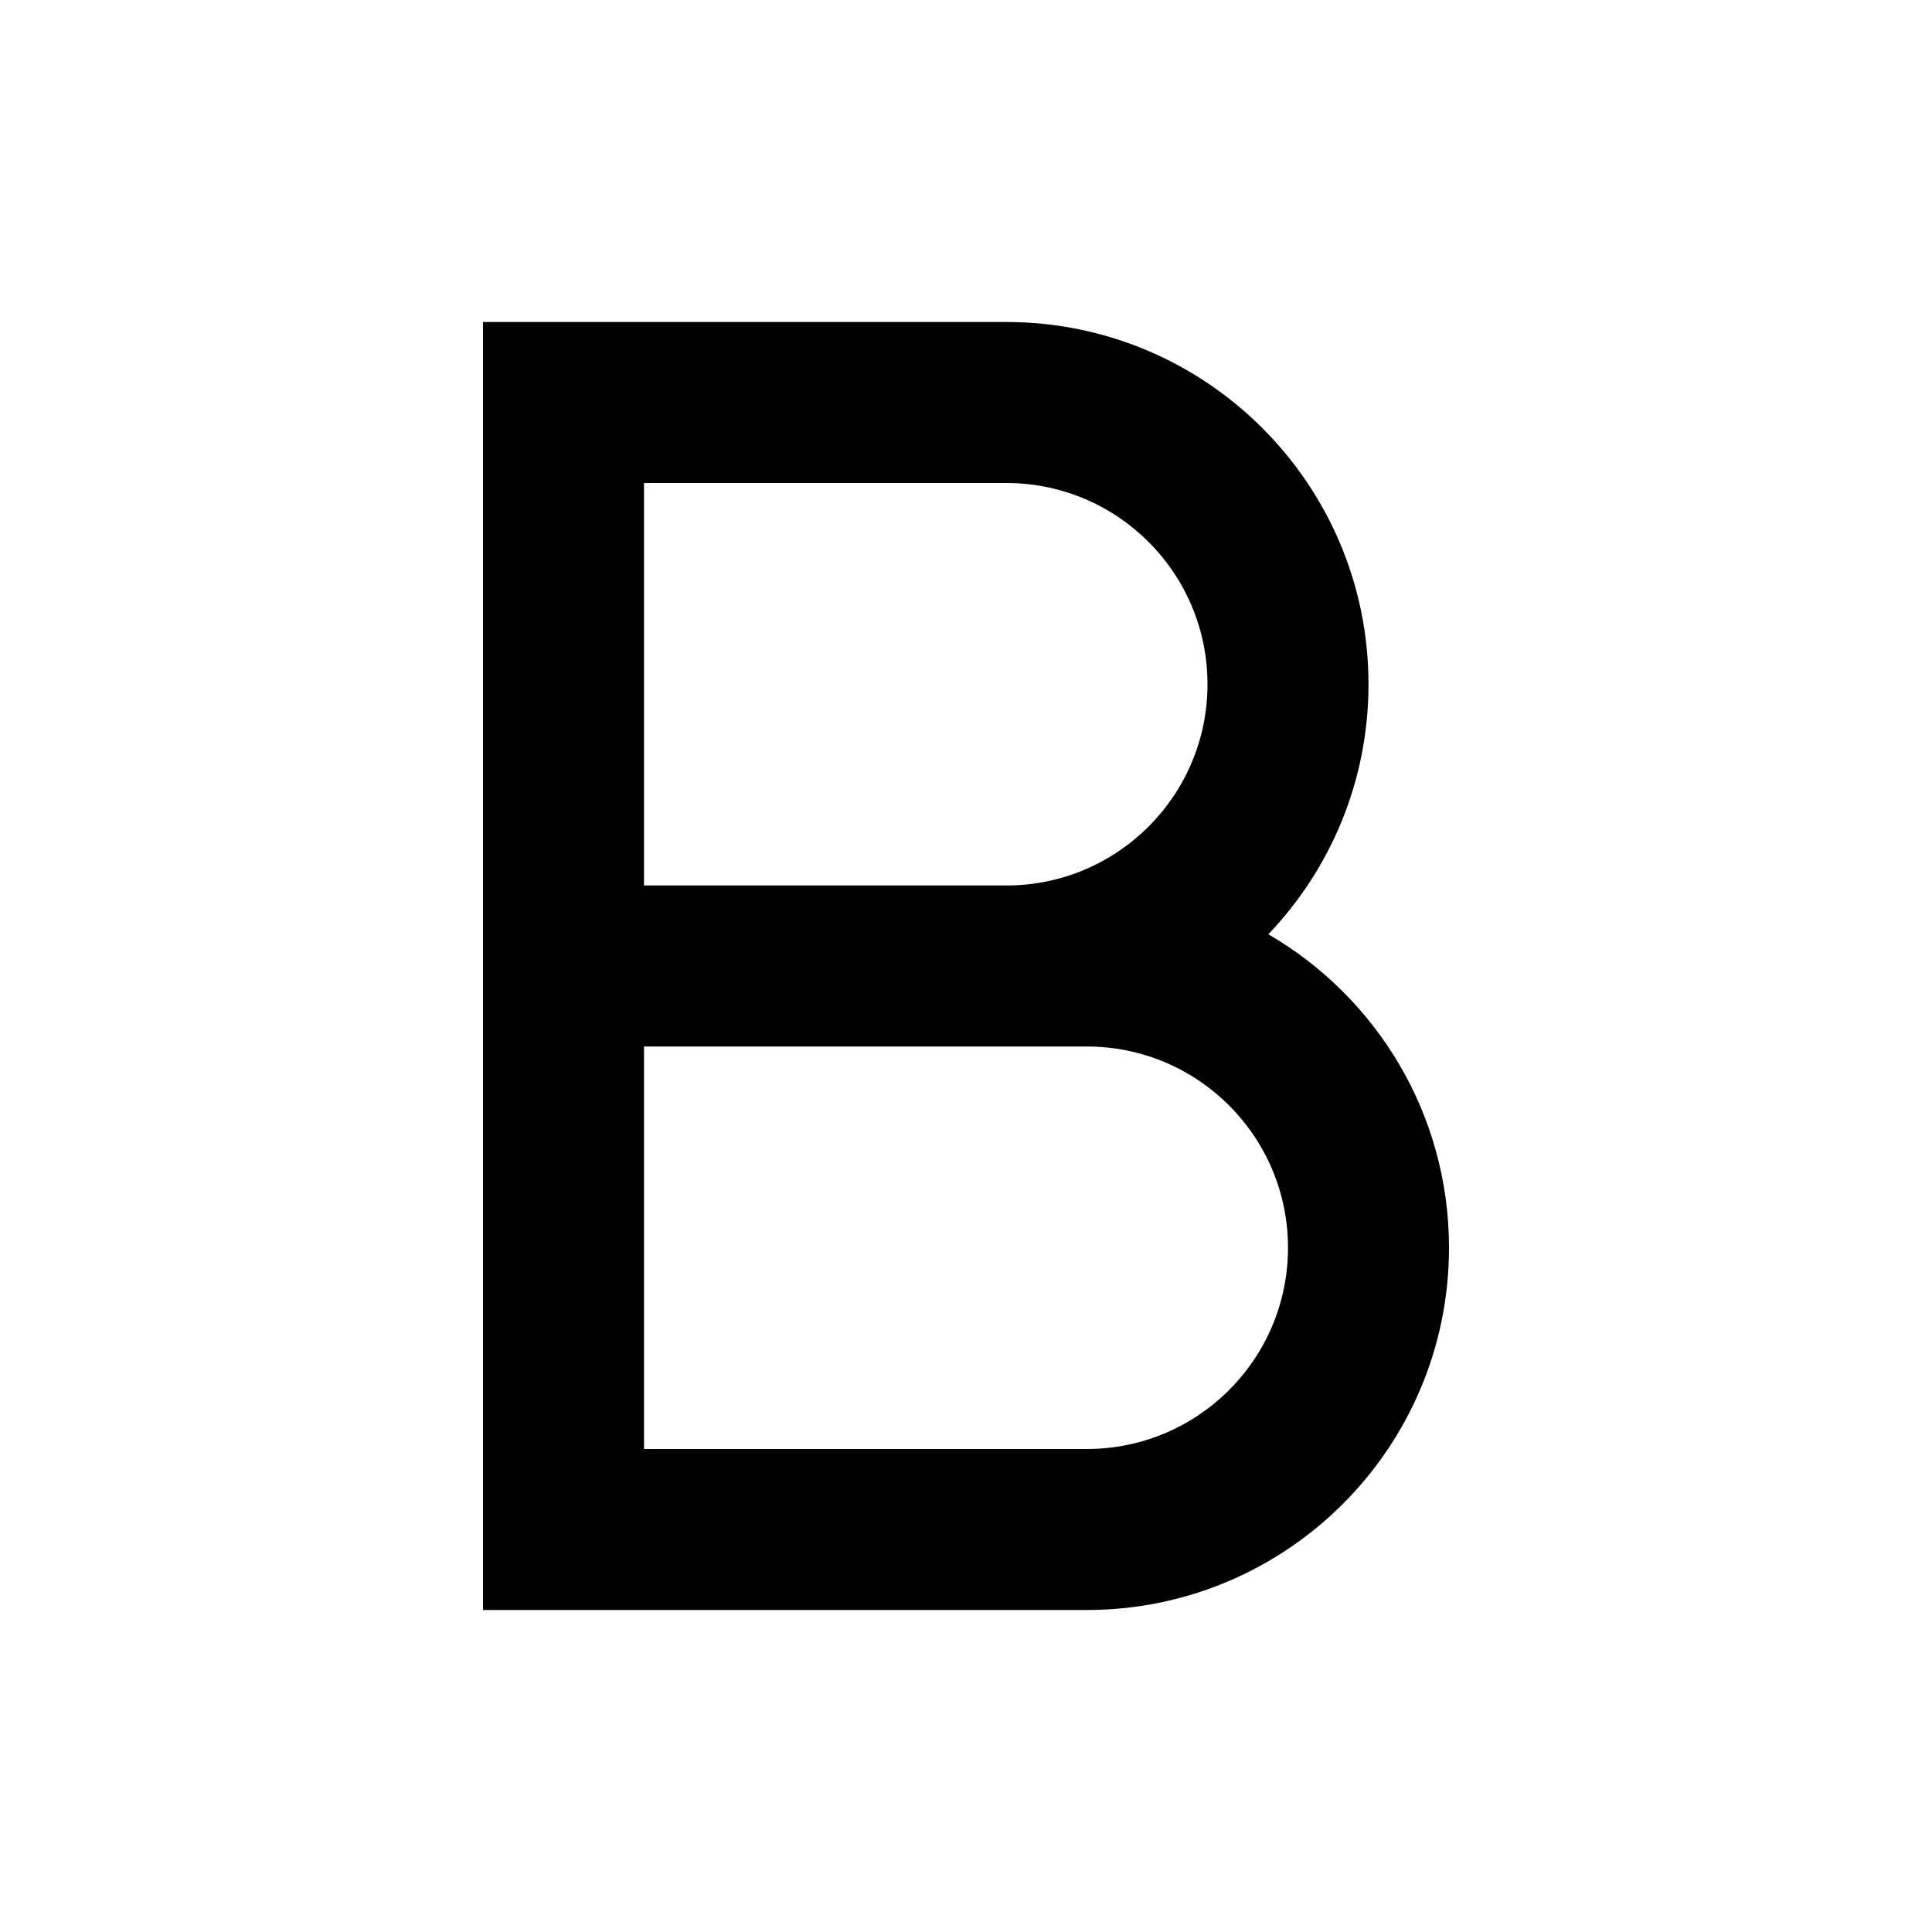
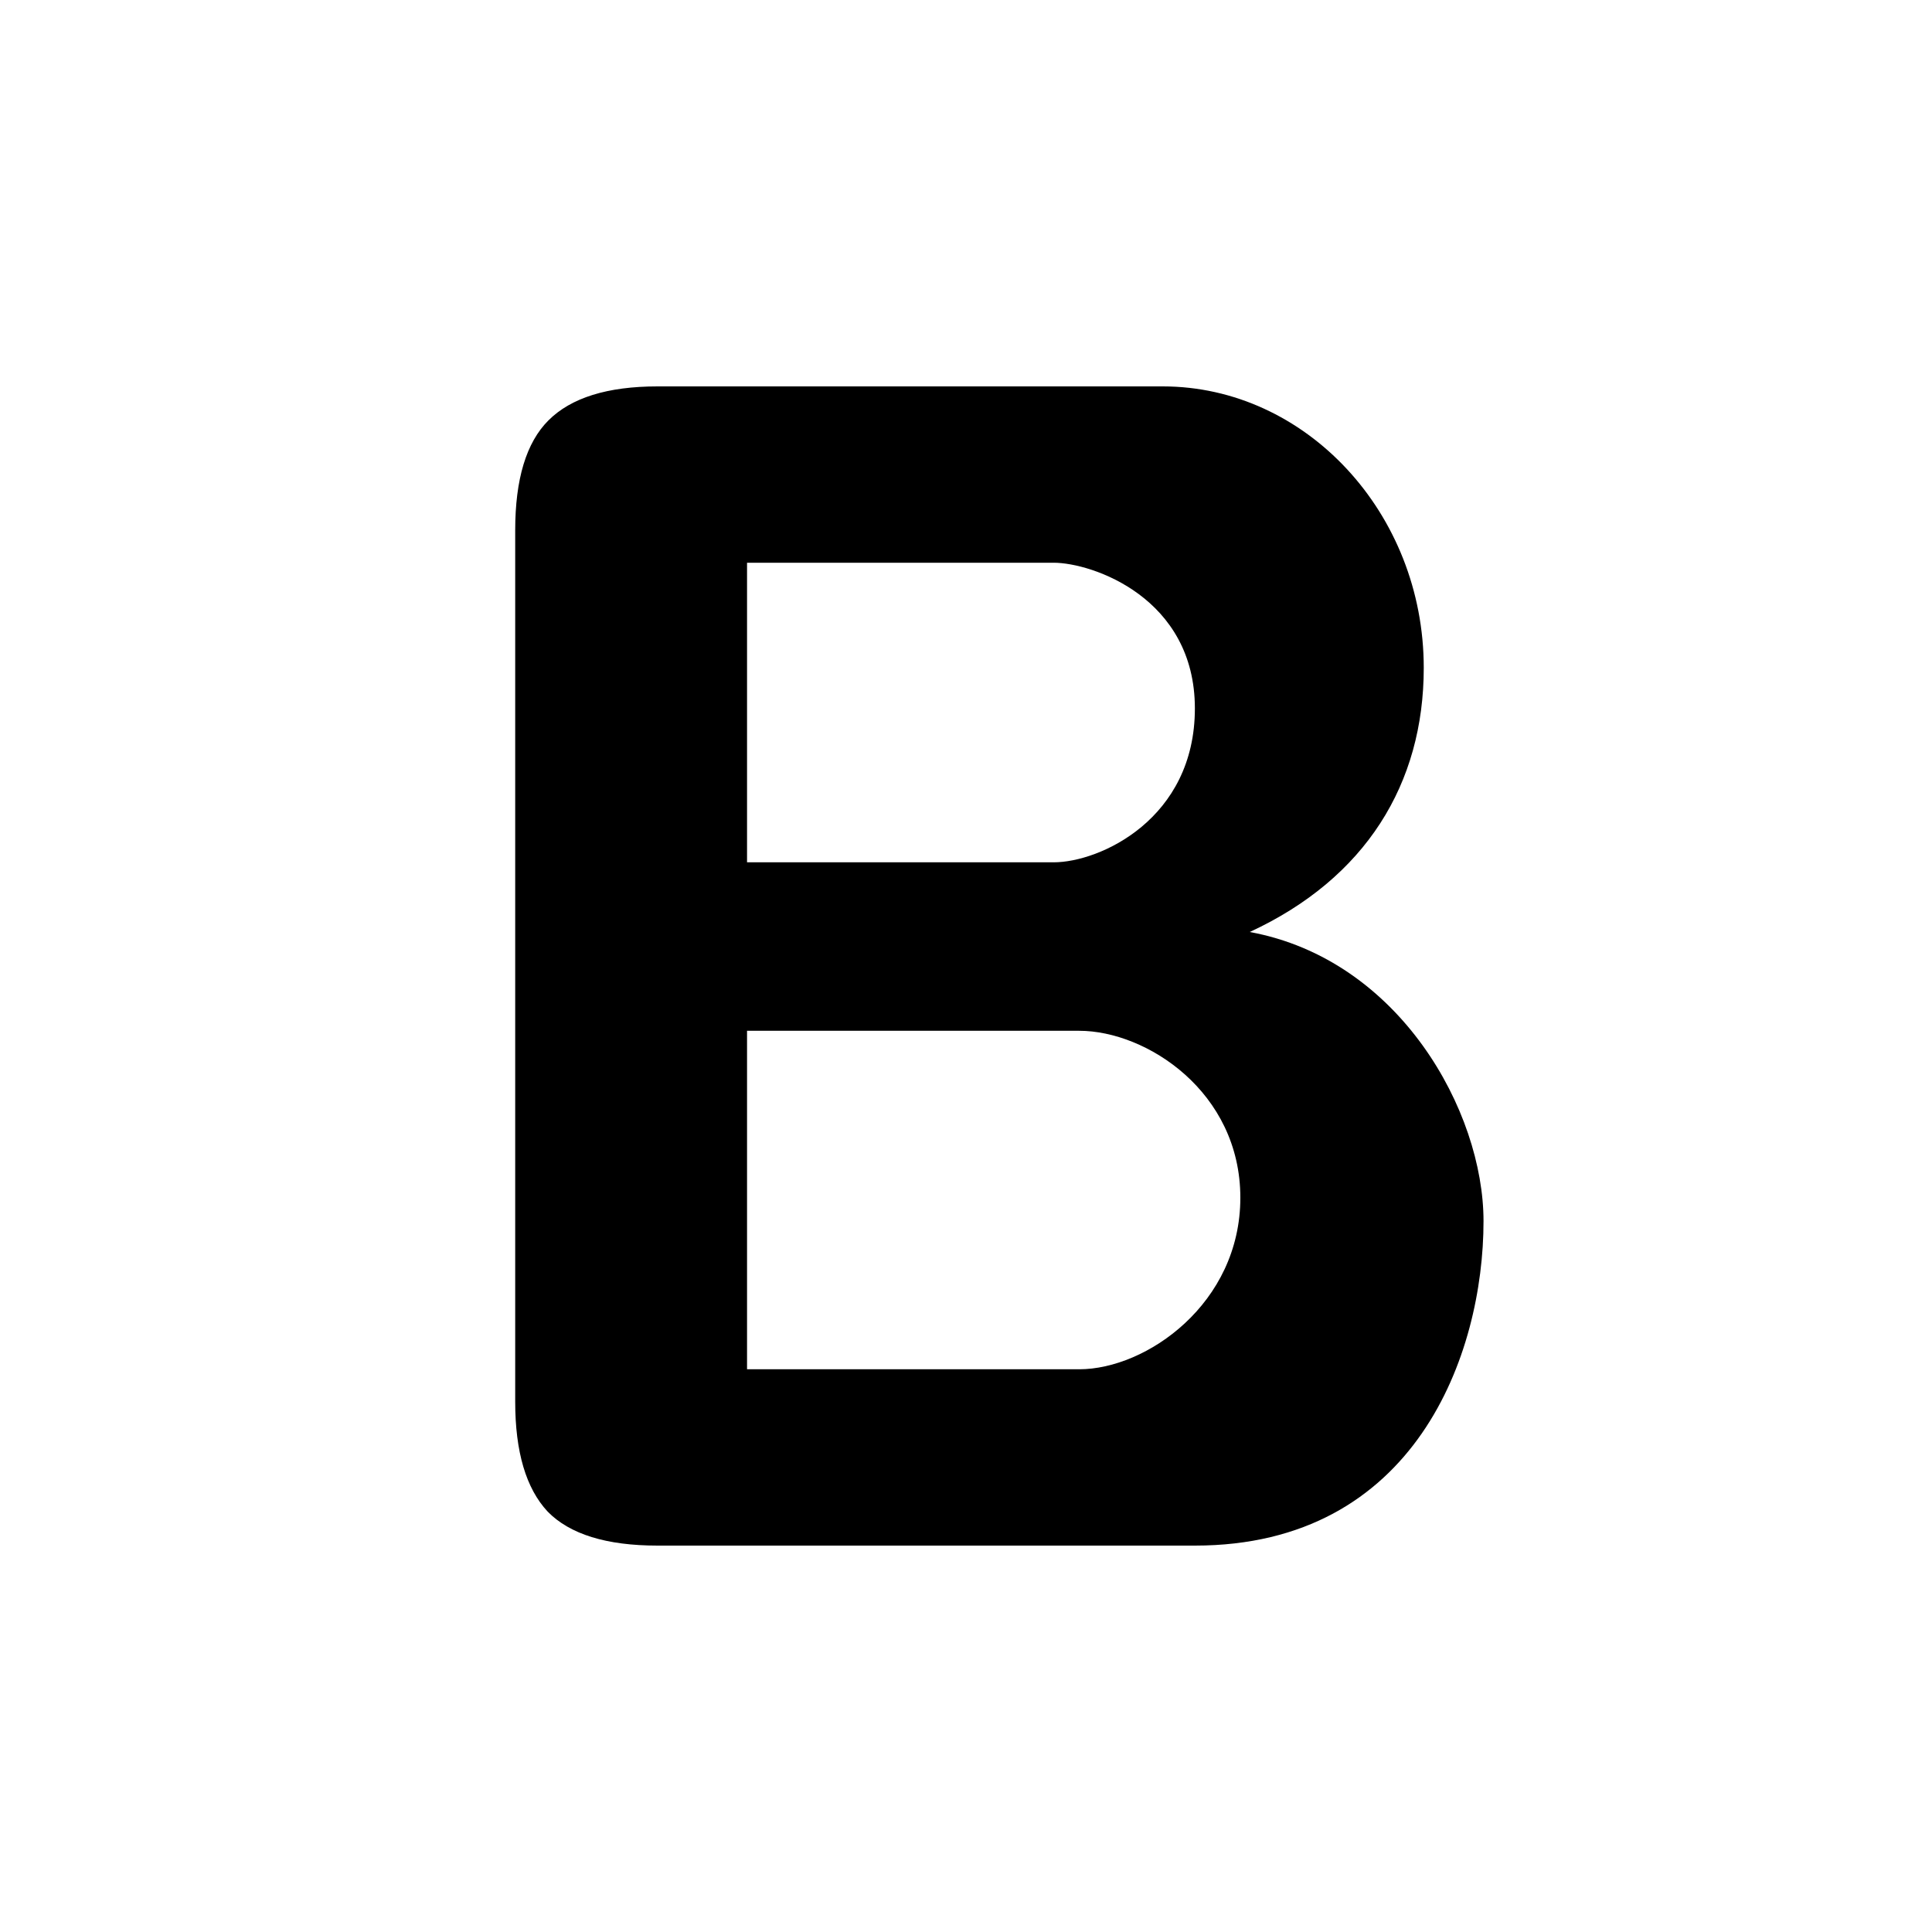
- <svg xmlns="http://www.w3.org/2000/svg" viewBox="0 0 24 24" fill="currentColor">
-   <path d="M8 11H12.5C13.881 11 15 9.881 15 8.5C15 7.119 13.881 6 12.5 6H8V11ZM18 15.5C18 17.985 15.985 20 13.5 20H6V4H12.5C14.985 4 17 6.015 17 8.5C17 9.704 16.527 10.798 15.756 11.606C17.098 12.385 18 13.837 18 15.5ZM8 13V18H13.5C14.881 18 16 16.881 16 15.5C16 14.119 14.881 13 13.5 13H8Z" />
+ <svg xmlns="http://www.w3.org/2000/svg" width="15" height="15" viewBox="0 0 15 15" fill="none">
+   <path d="M9.028 3C10.137 3 11.054 3.982 11.054 5.185C11.054 6.085 10.604 6.819 9.703 7.236C10.866 7.449 11.518 8.628 11.518 9.481C11.518 10.513 10.99 12 9.277 12H5.105C4.709 12 4.424 11.912 4.252 11.736C4.084 11.556 4 11.272 4 10.883V4.117C4 3.72 4.086 3.436 4.258 3.264C4.434 3.088 4.717 3 5.105 3H9.028ZM5.8 10.631H8.379C8.9 10.631 9.63 10.121 9.63 9.299C9.63 8.476 8.9 8.003 8.379 8.003H5.8V10.631ZM5.8 6.695H8.18C8.539 6.695 9.277 6.359 9.277 5.5C9.277 4.641 8.48 4.369 8.18 4.369H5.8V6.695Z" fill="currentColor" />
</svg>
